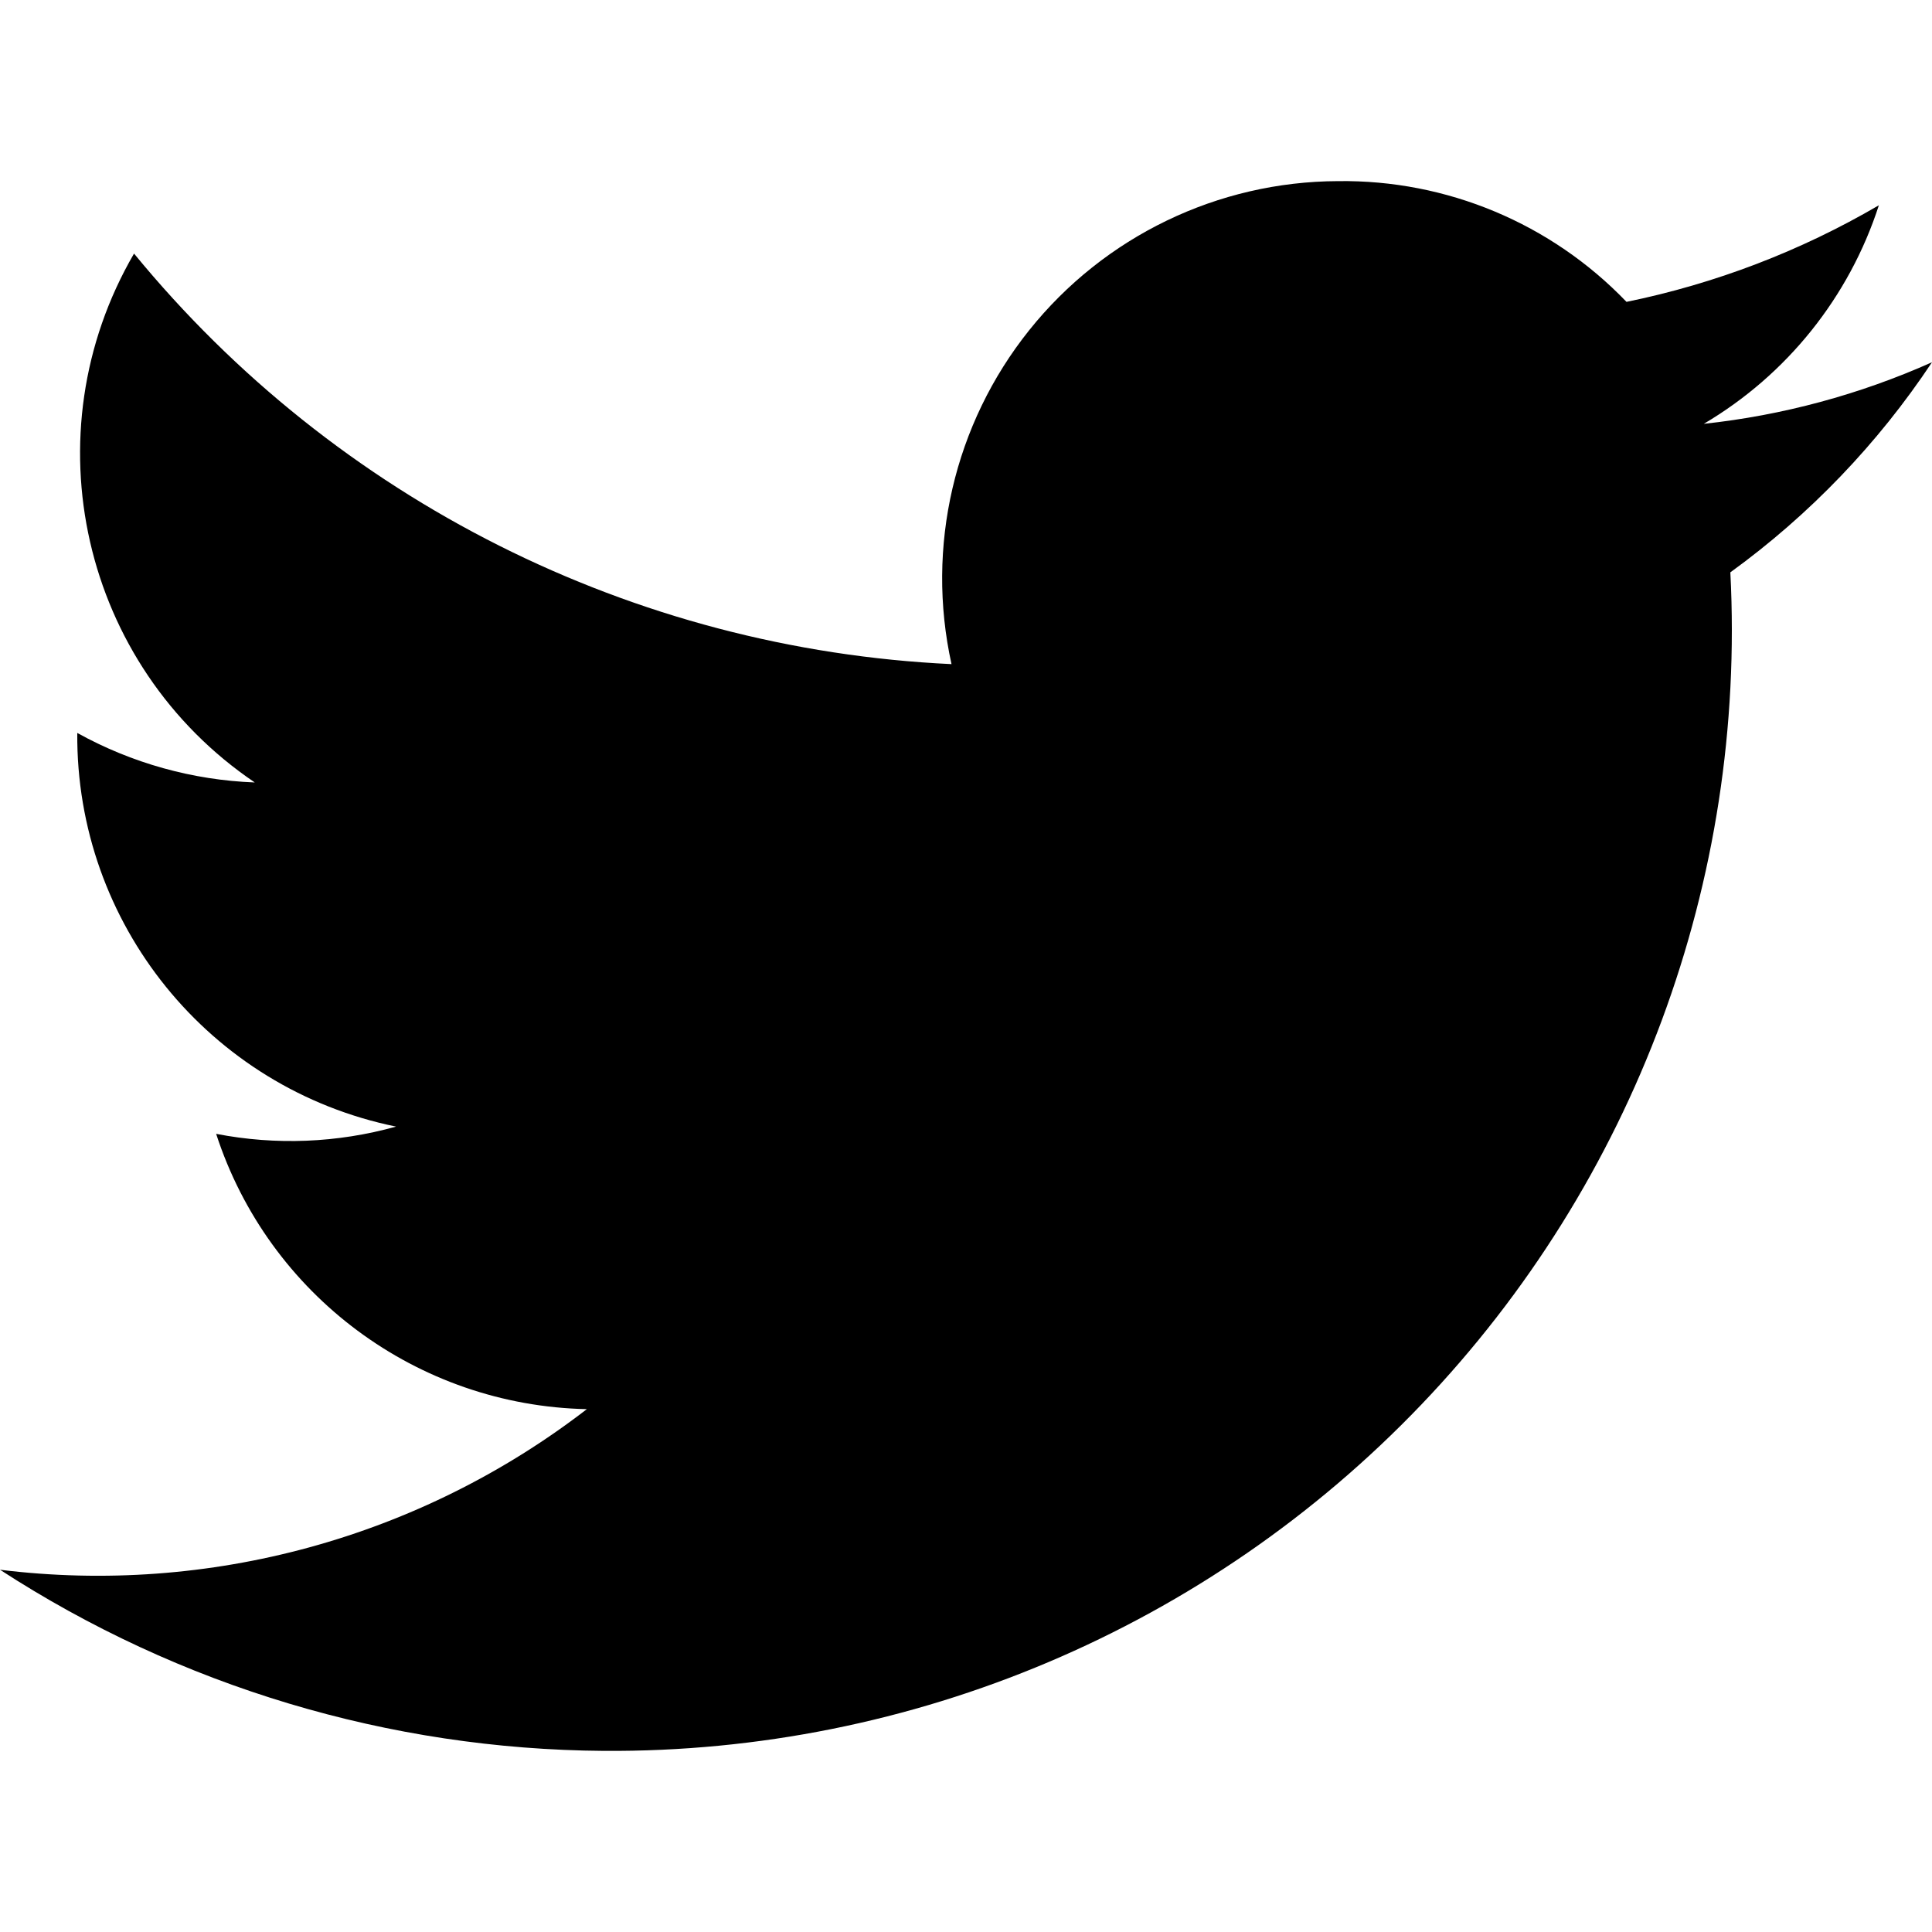
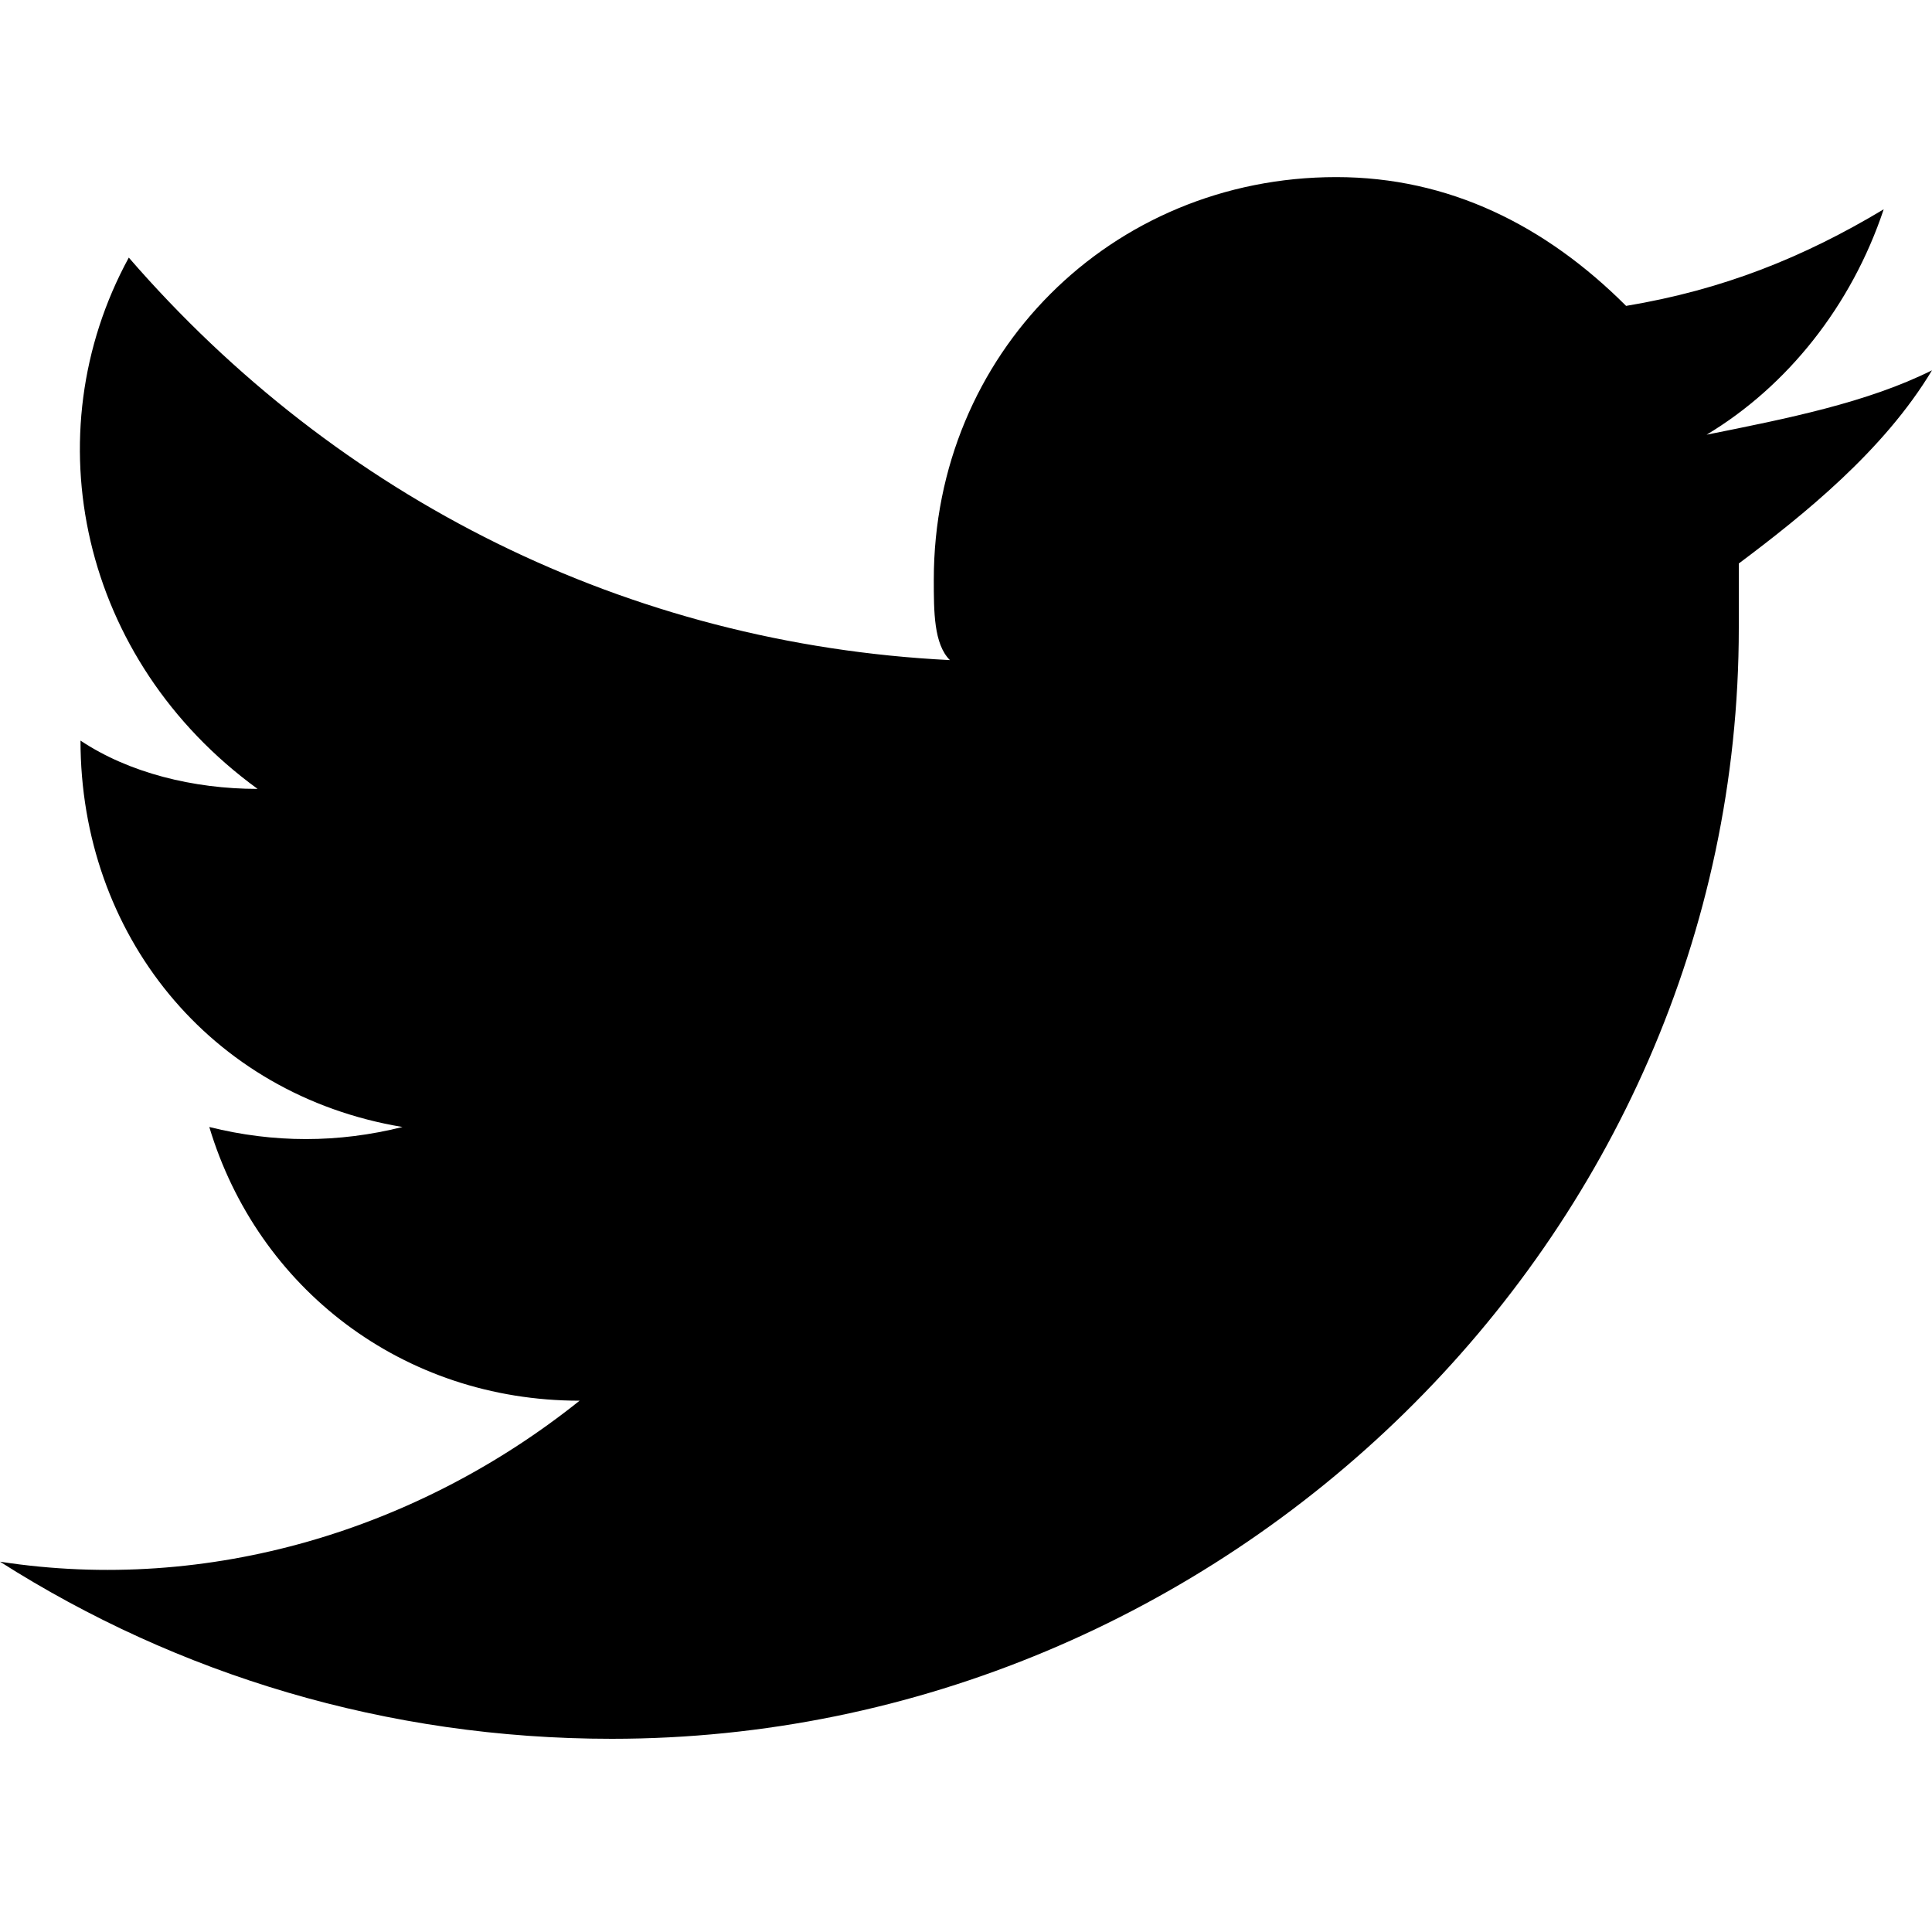
- <svg xmlns="http://www.w3.org/2000/svg" viewBox="0 0 16 16">
-   <path d="M16,3a6.29,6.29,0,0,1-1.89.51,3.27,3.27,0,0,0,1.45-1.81,6.87,6.87,0,0,1-2.09.8,3.25,3.25,0,0,0-2.39-1,3.29,3.29,0,0,0-3.2,4A9.32,9.32,0,0,1,1.11,2.1a3.29,3.29,0,0,0,1,4.38A3.29,3.29,0,0,1,.64,6.07,3.3,3.3,0,0,0,3.28,9.33a3.24,3.24,0,0,1-1.49.06,3.3,3.3,0,0,0,3.07,2.28A6.63,6.63,0,0,1,0,13,9.3,9.3,0,0,0,5,14.5a9.28,9.28,0,0,0,9.33-9.76A6.79,6.79,0,0,0,16,3Z" />
+ <svg xmlns="http://www.w3.org/2000/svg" version="1.1" id="Layer_1" x="0px" y="0px" viewBox="0 0 12 12" style="enable-background:new 0 0 12 12;" xml:space="preserve">
+   <path d="M12,2.3c-0.4,0.2-0.9,0.3-1.4,0.4c0.5-0.3,0.9-0.8,1.1-1.4c-0.5,0.3-1,0.5-1.6,0.6C9.6,1.4,9,1.1,8.3,1.1  c-1.4,0-2.5,1.1-2.5,2.5c0,0.2,0,0.4,0.1,0.5c-2-0.1-3.8-1-5.1-2.5C0.2,2.7,0.5,4.1,1.6,4.9c-0.4,0-0.8-0.1-1.1-0.3  c0,1.2,0.8,2.2,2,2.4C2.1,7.1,1.7,7.1,1.3,7c0.3,1,1.2,1.7,2.3,1.7c-1,0.8-2.3,1.2-3.6,1c1.1,0.7,2.4,1.1,3.8,1.1c3.8,0,7-3.1,7-6.9  c0-0.1,0-0.3,0-0.4C11.2,3.2,11.7,2.8,12,2.3z" />
</svg>
